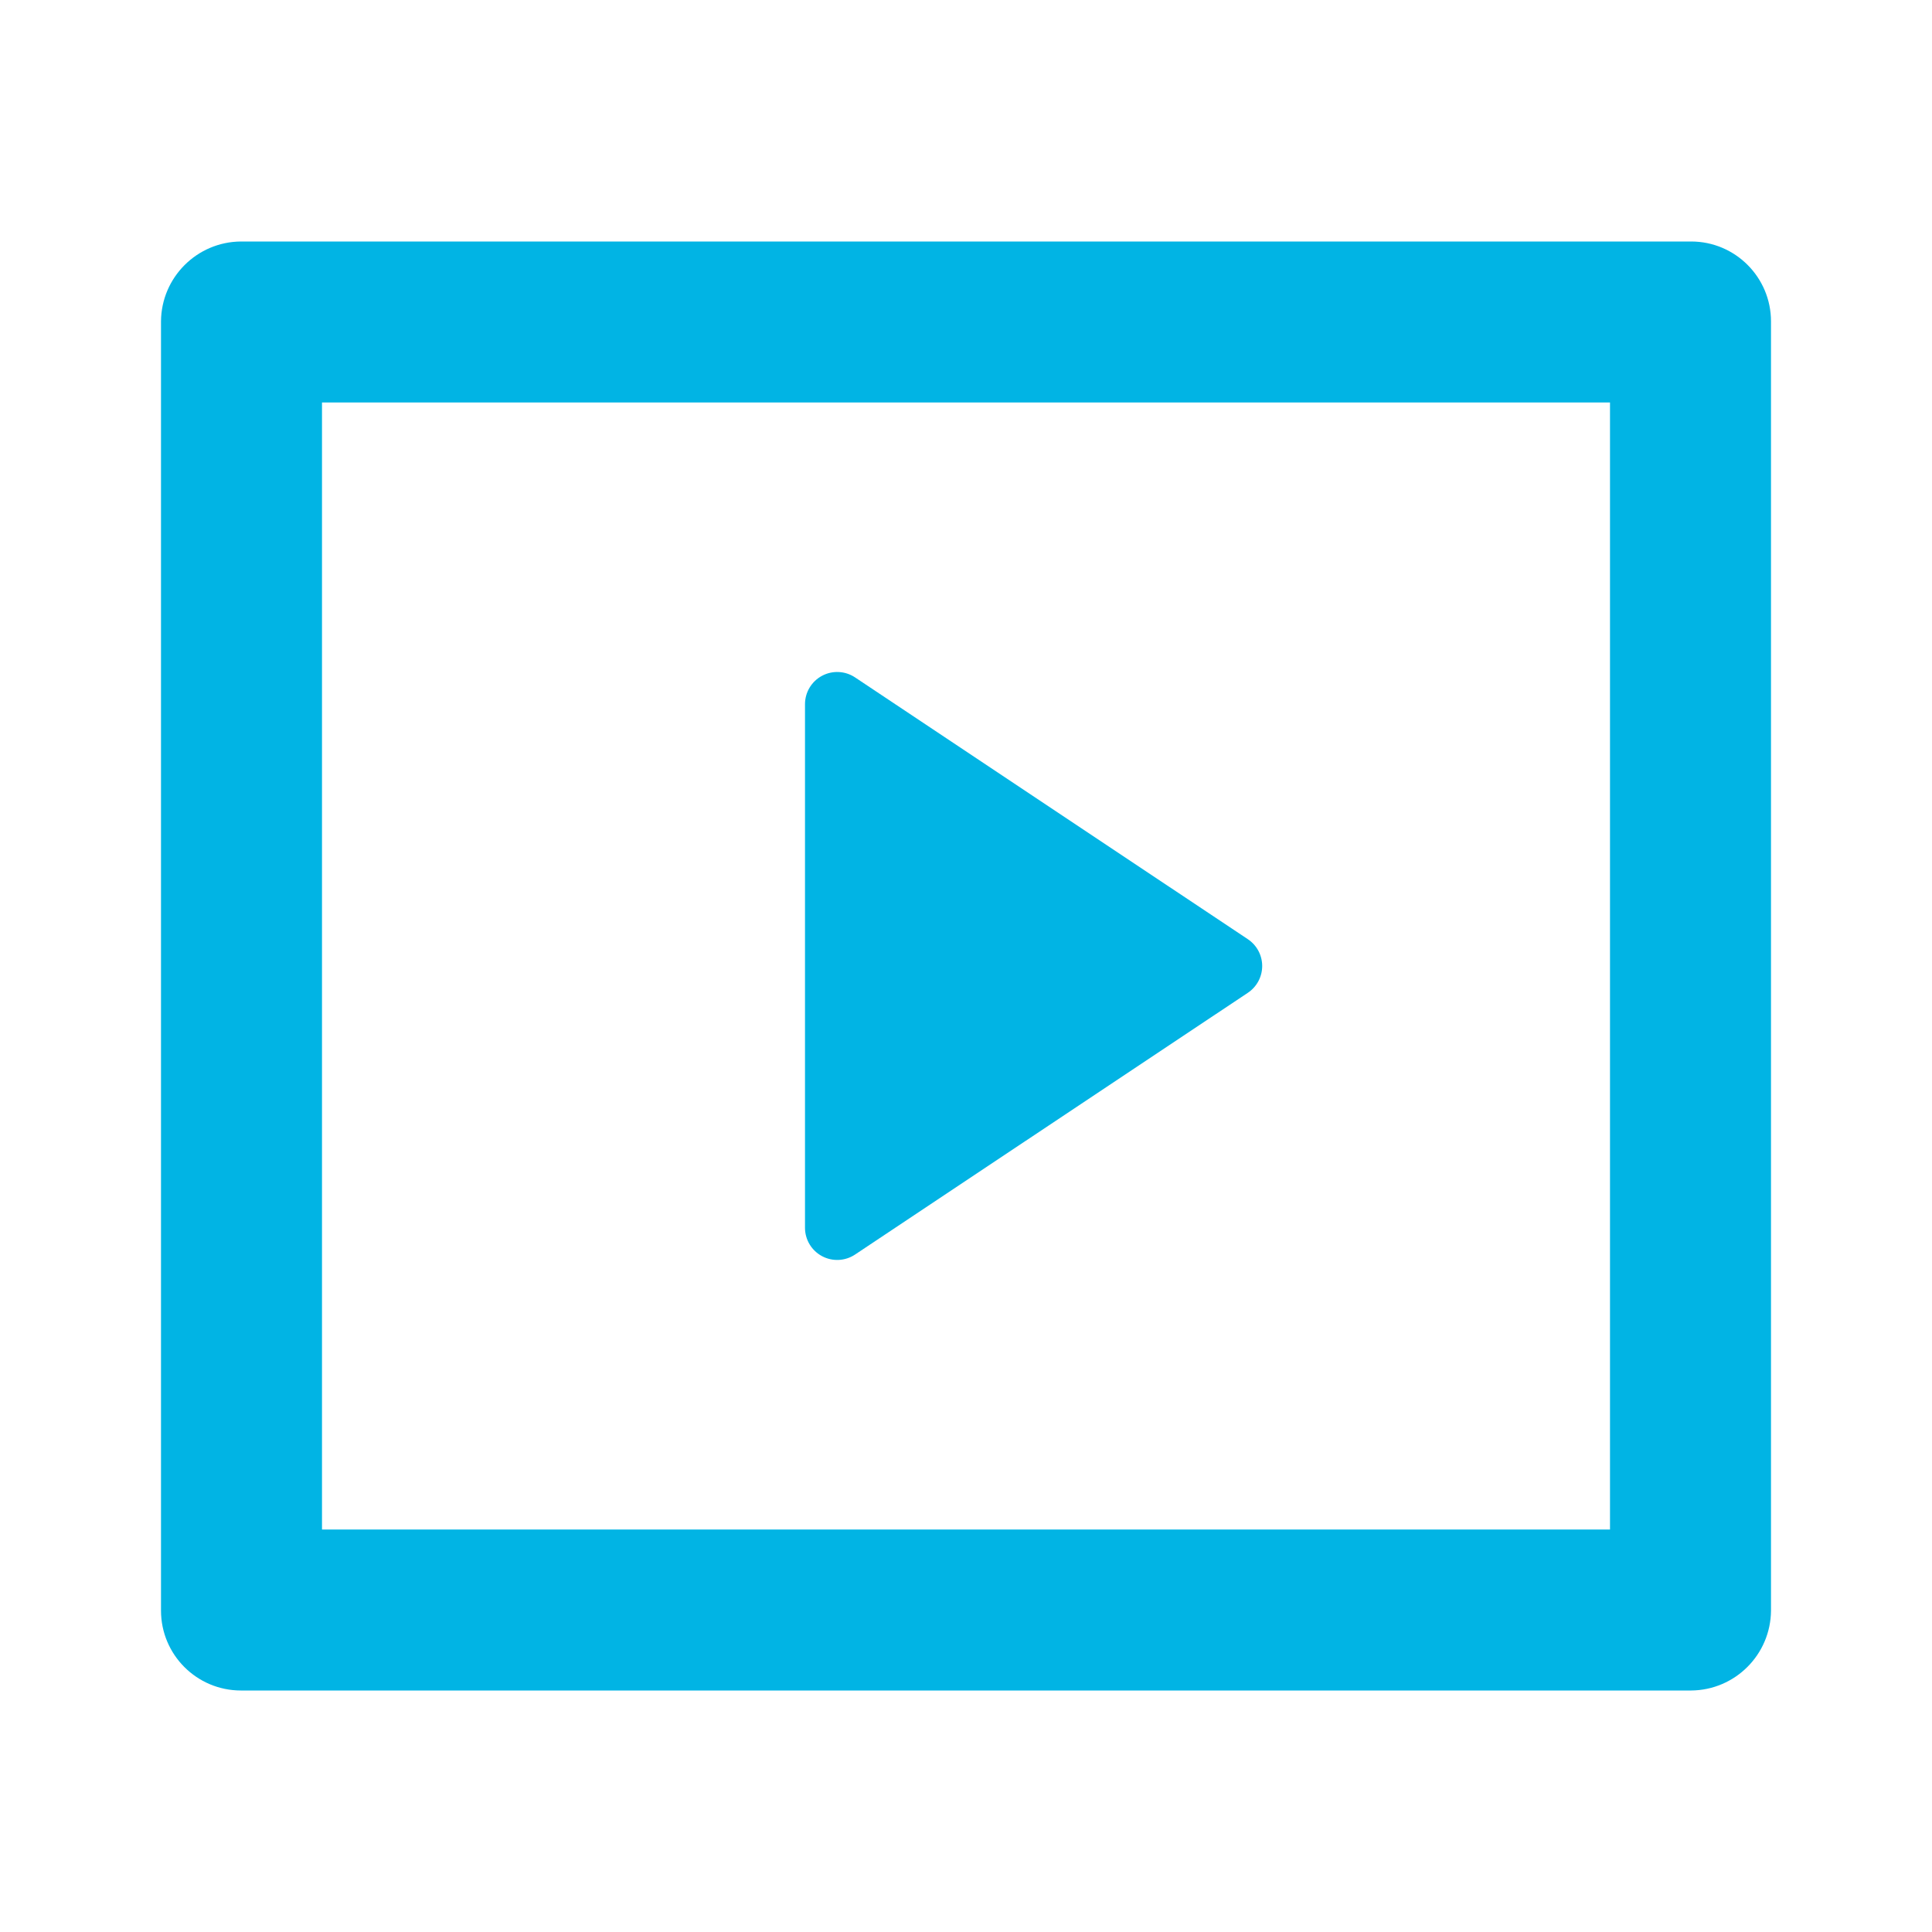
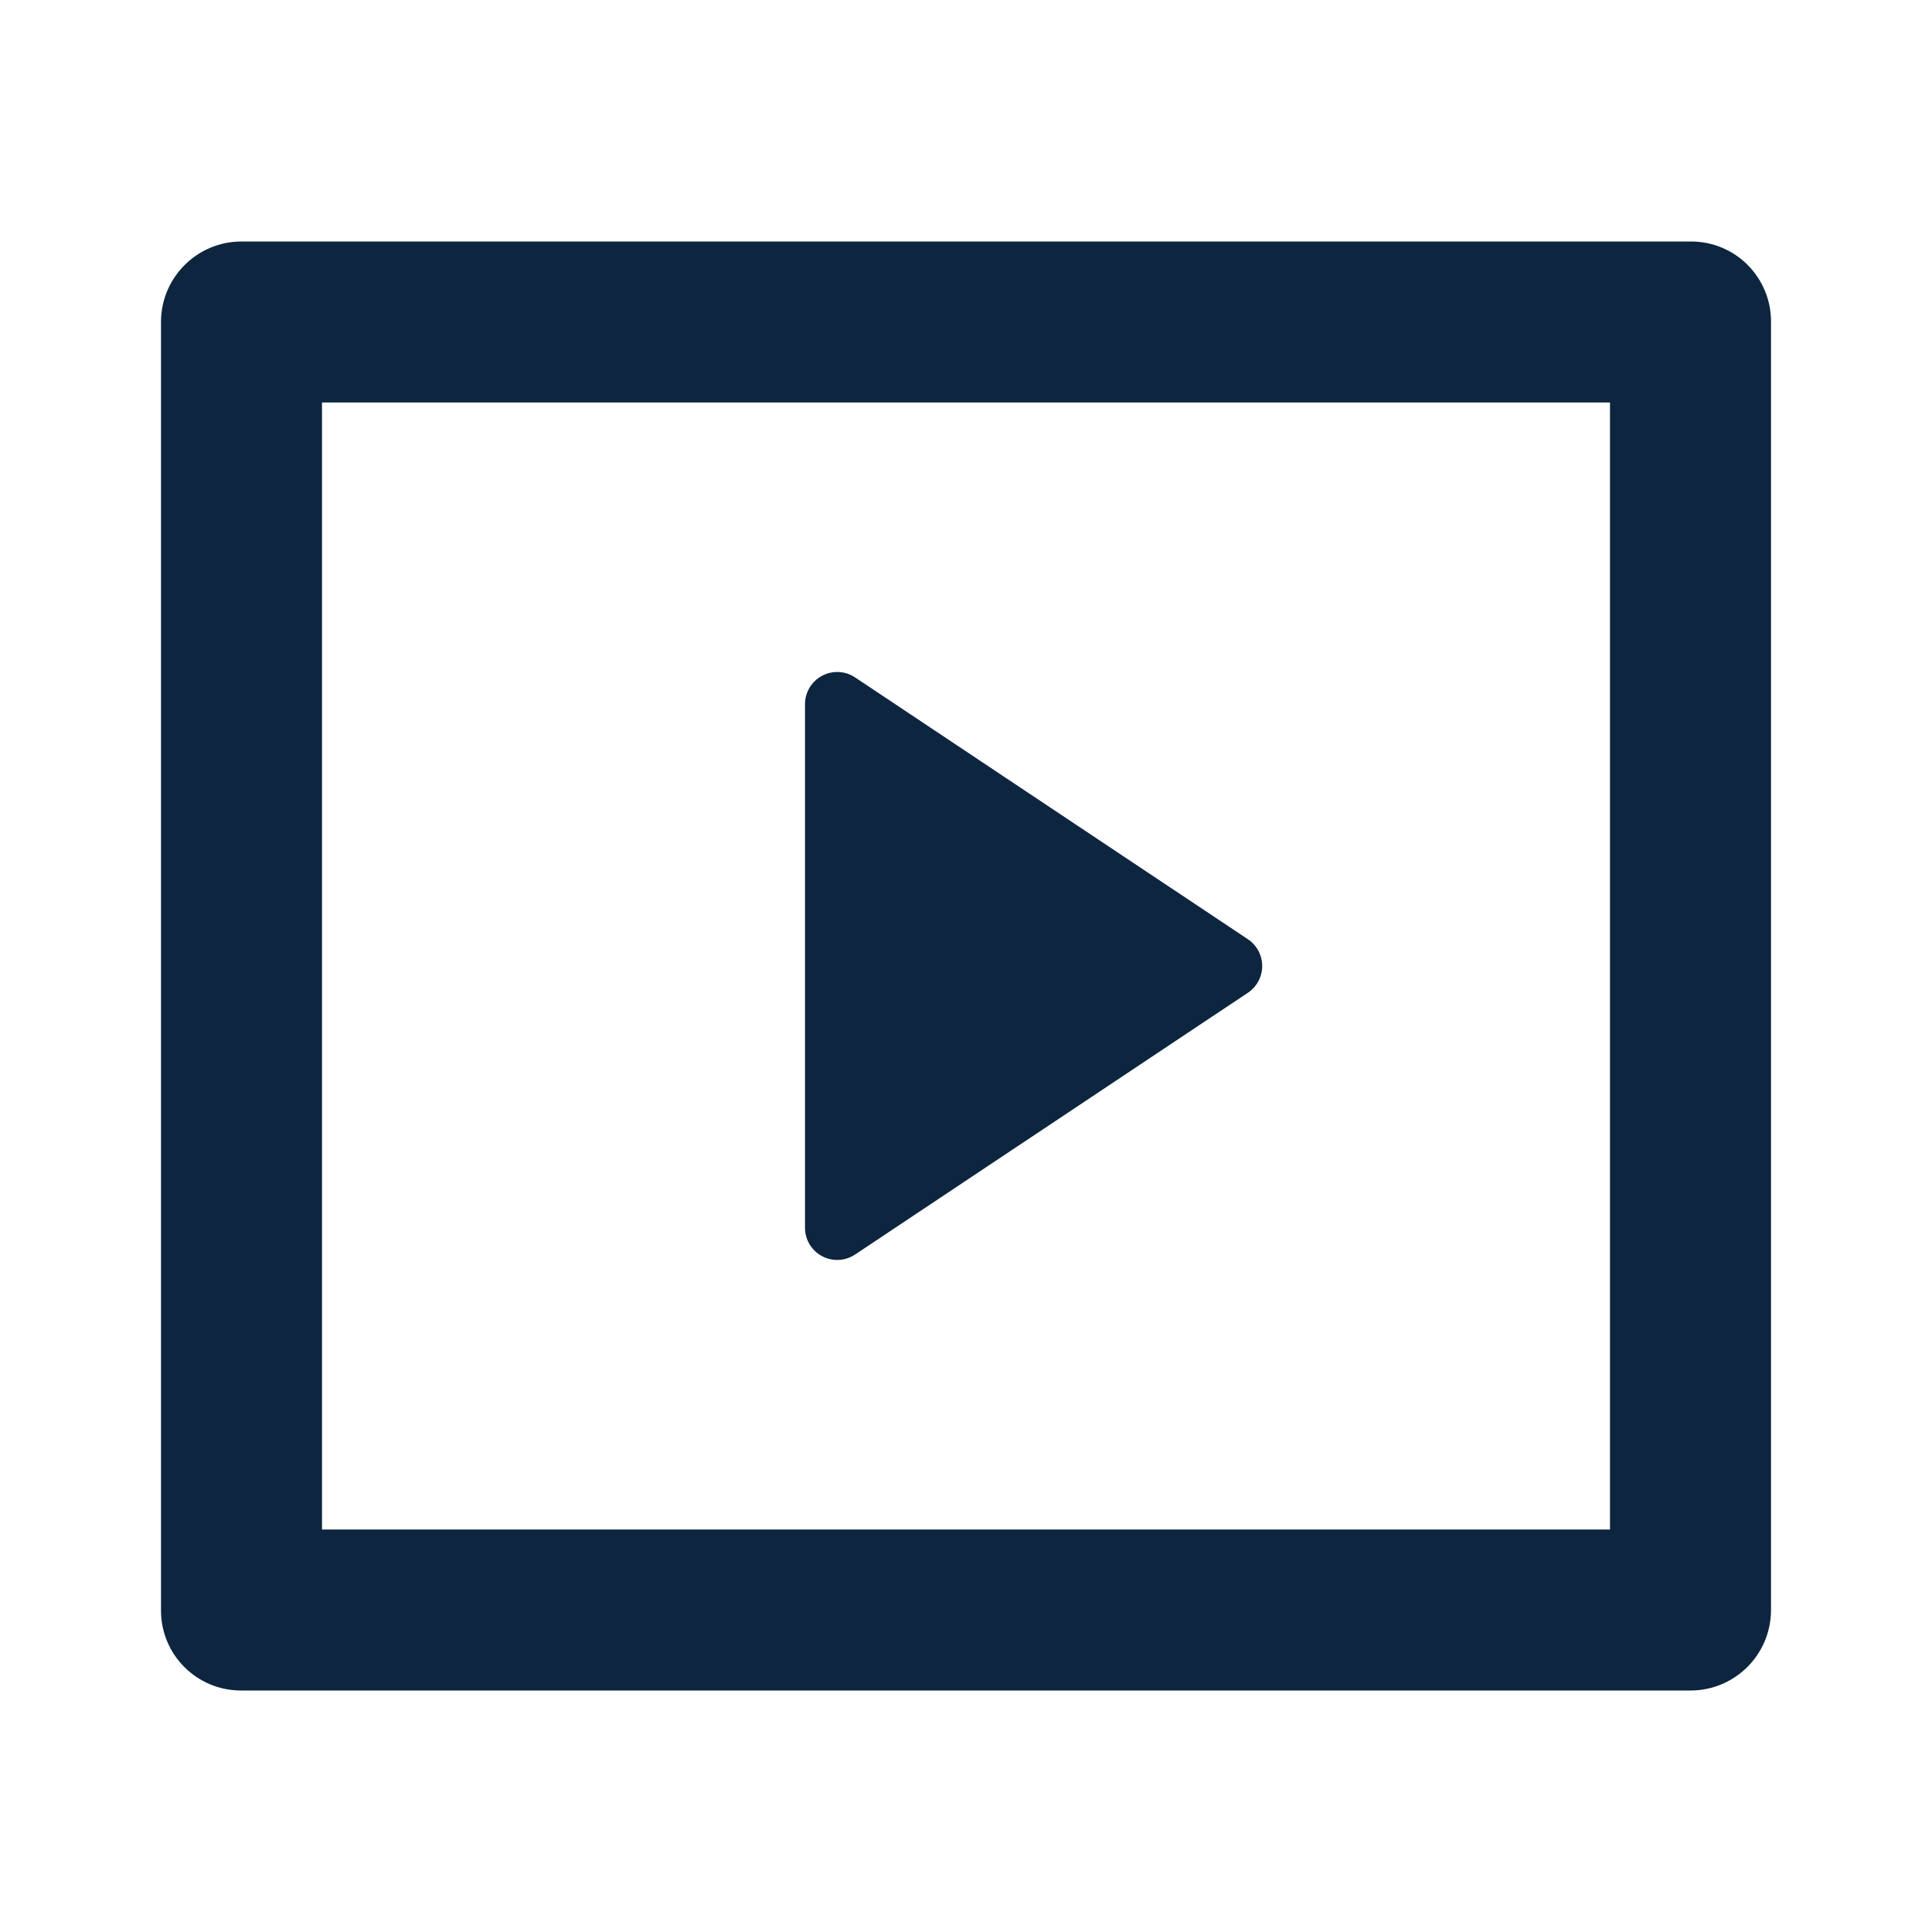
- <svg xmlns="http://www.w3.org/2000/svg" width="46" height="46" fill="#01b4e4" viewBox="0 0 24 24">
+ <svg xmlns="http://www.w3.org/2000/svg" width="35" height="35" fill="#0d253f" viewBox="0 0 24 24">
  <path d="M2 3.993A1 1 0 0 1 2.992 3h18.016c.548 0 .992.445.992.993v16.014a1 1 0 0 1-.992.993H2.992A.993.993 0 0 1 2 20.007V3.993ZM4 5v14h16V5H4Zm6.622 3.415 4.879 3.252a.4.4 0 0 1 0 .666l-4.88 3.252a.4.4 0 0 1-.621-.332V8.747a.4.4 0 0 1 .622-.332Z" />
</svg>
